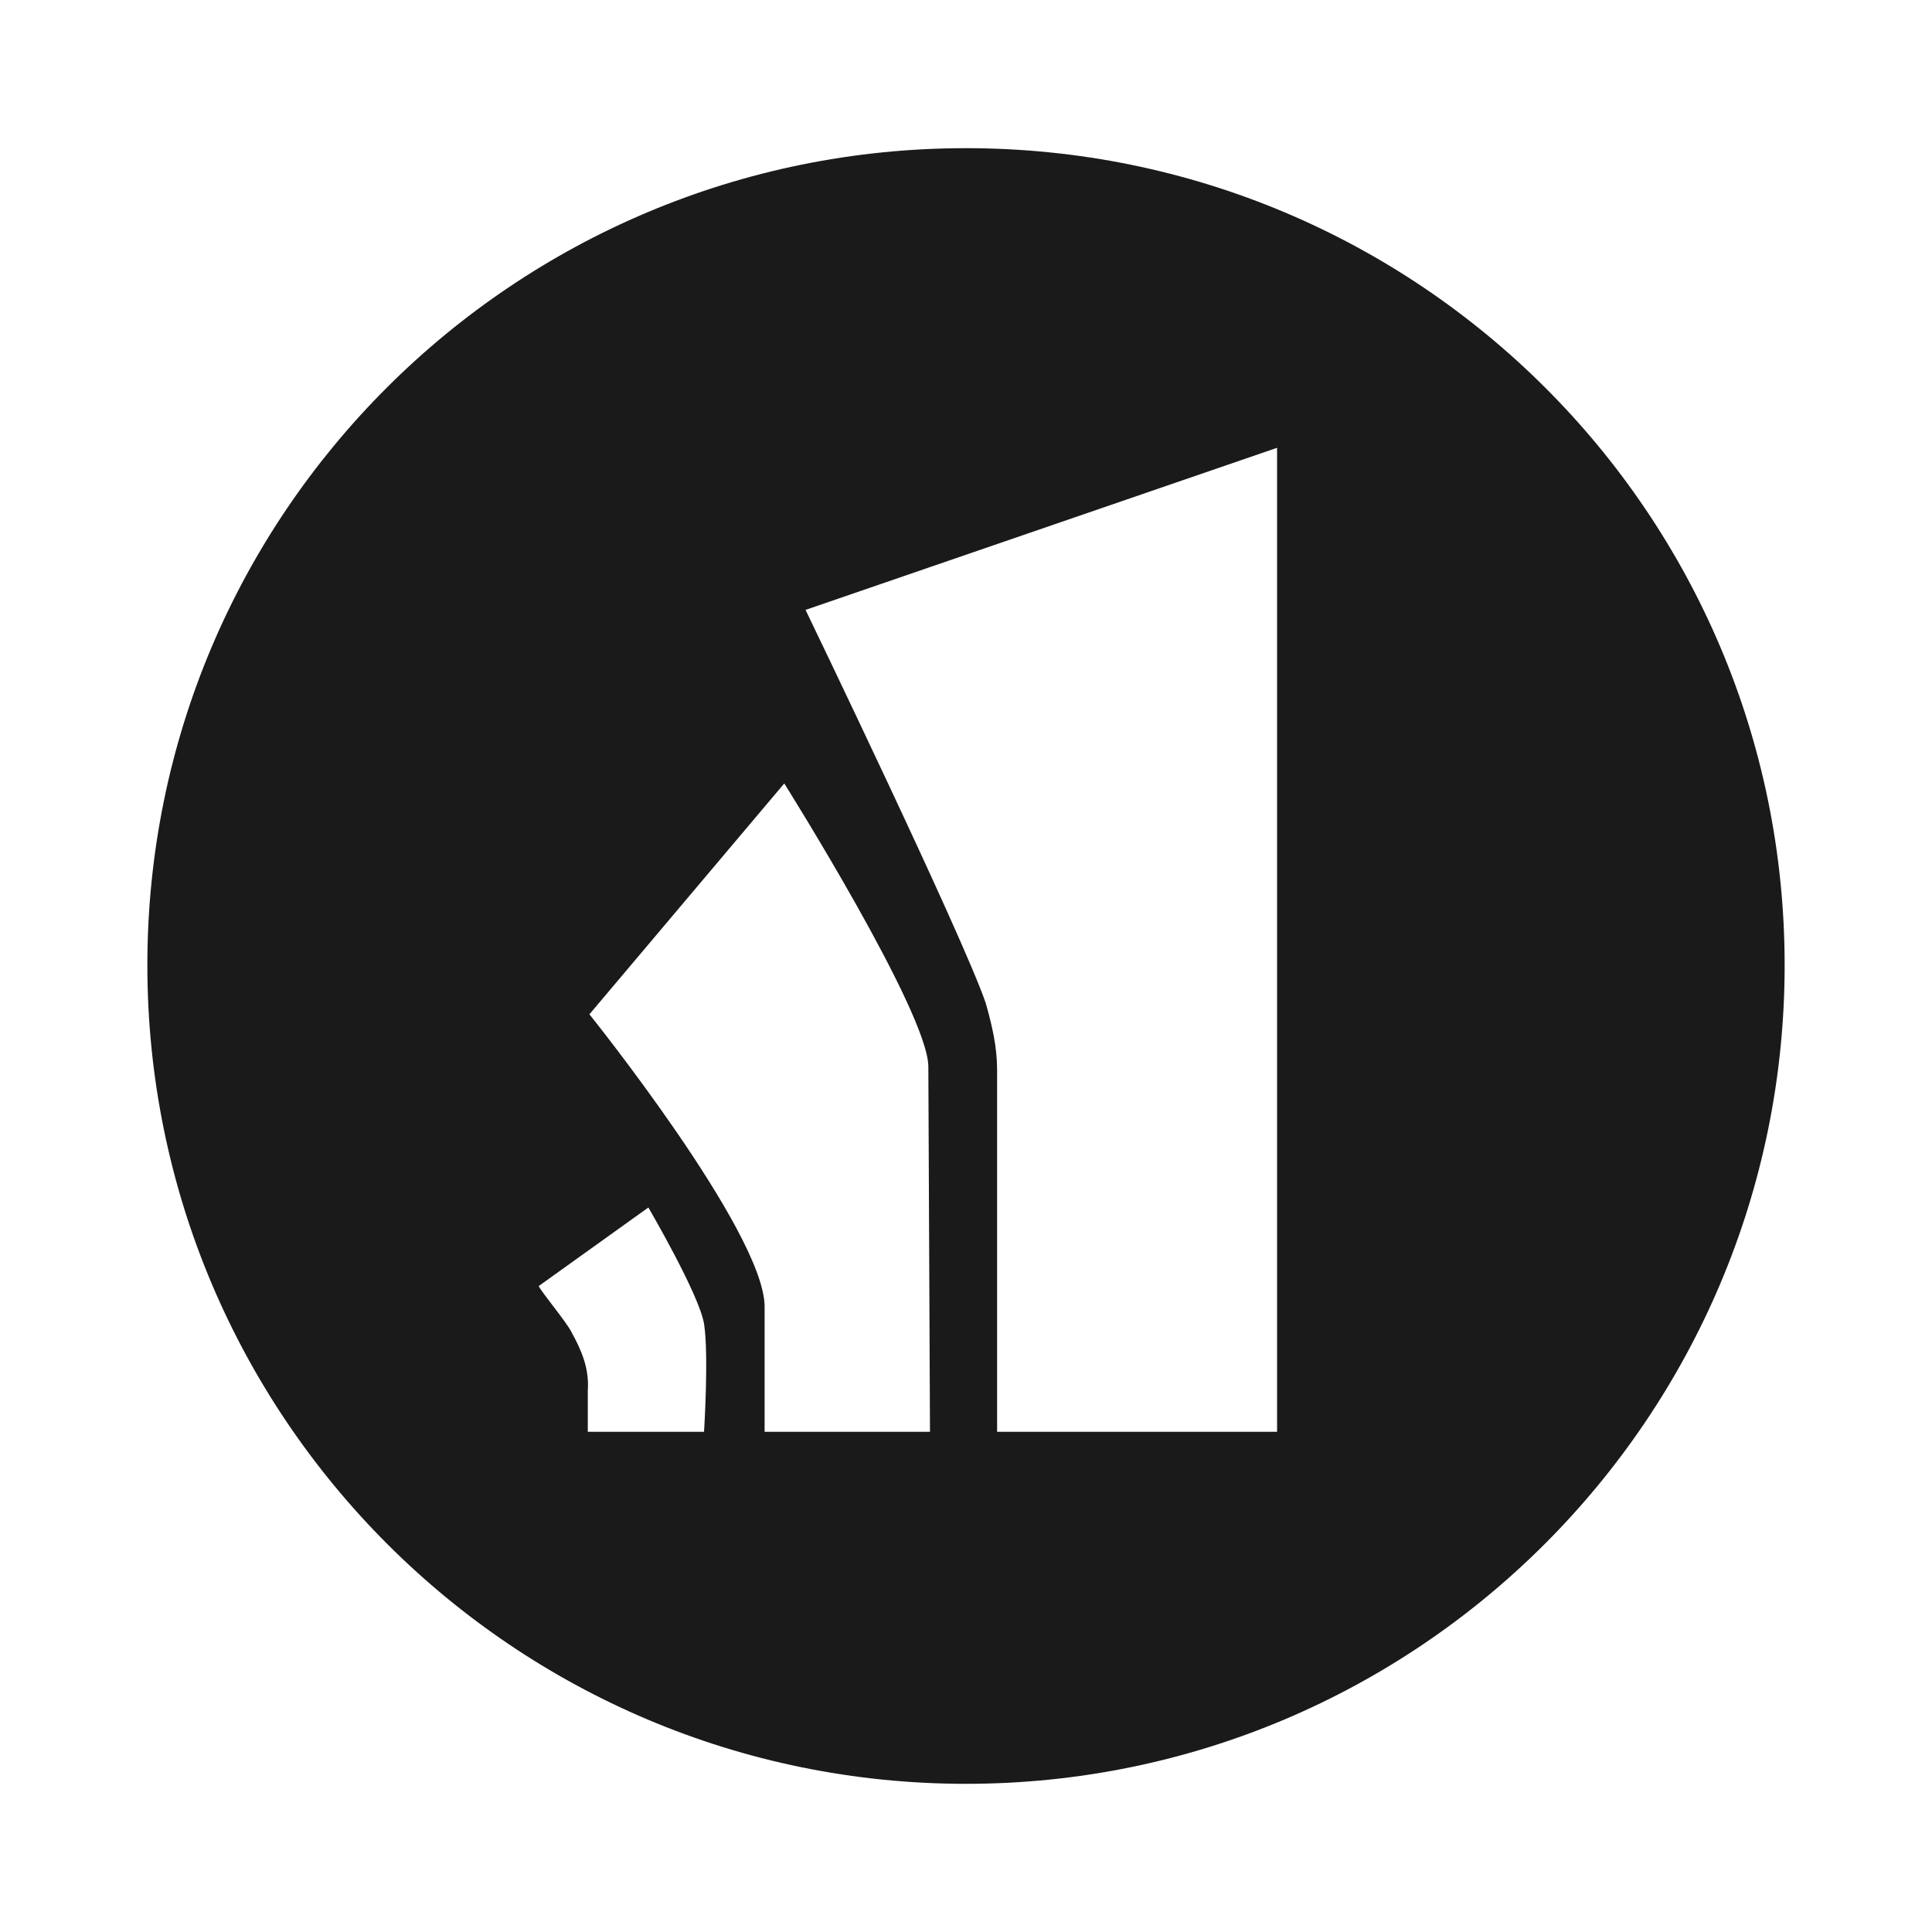
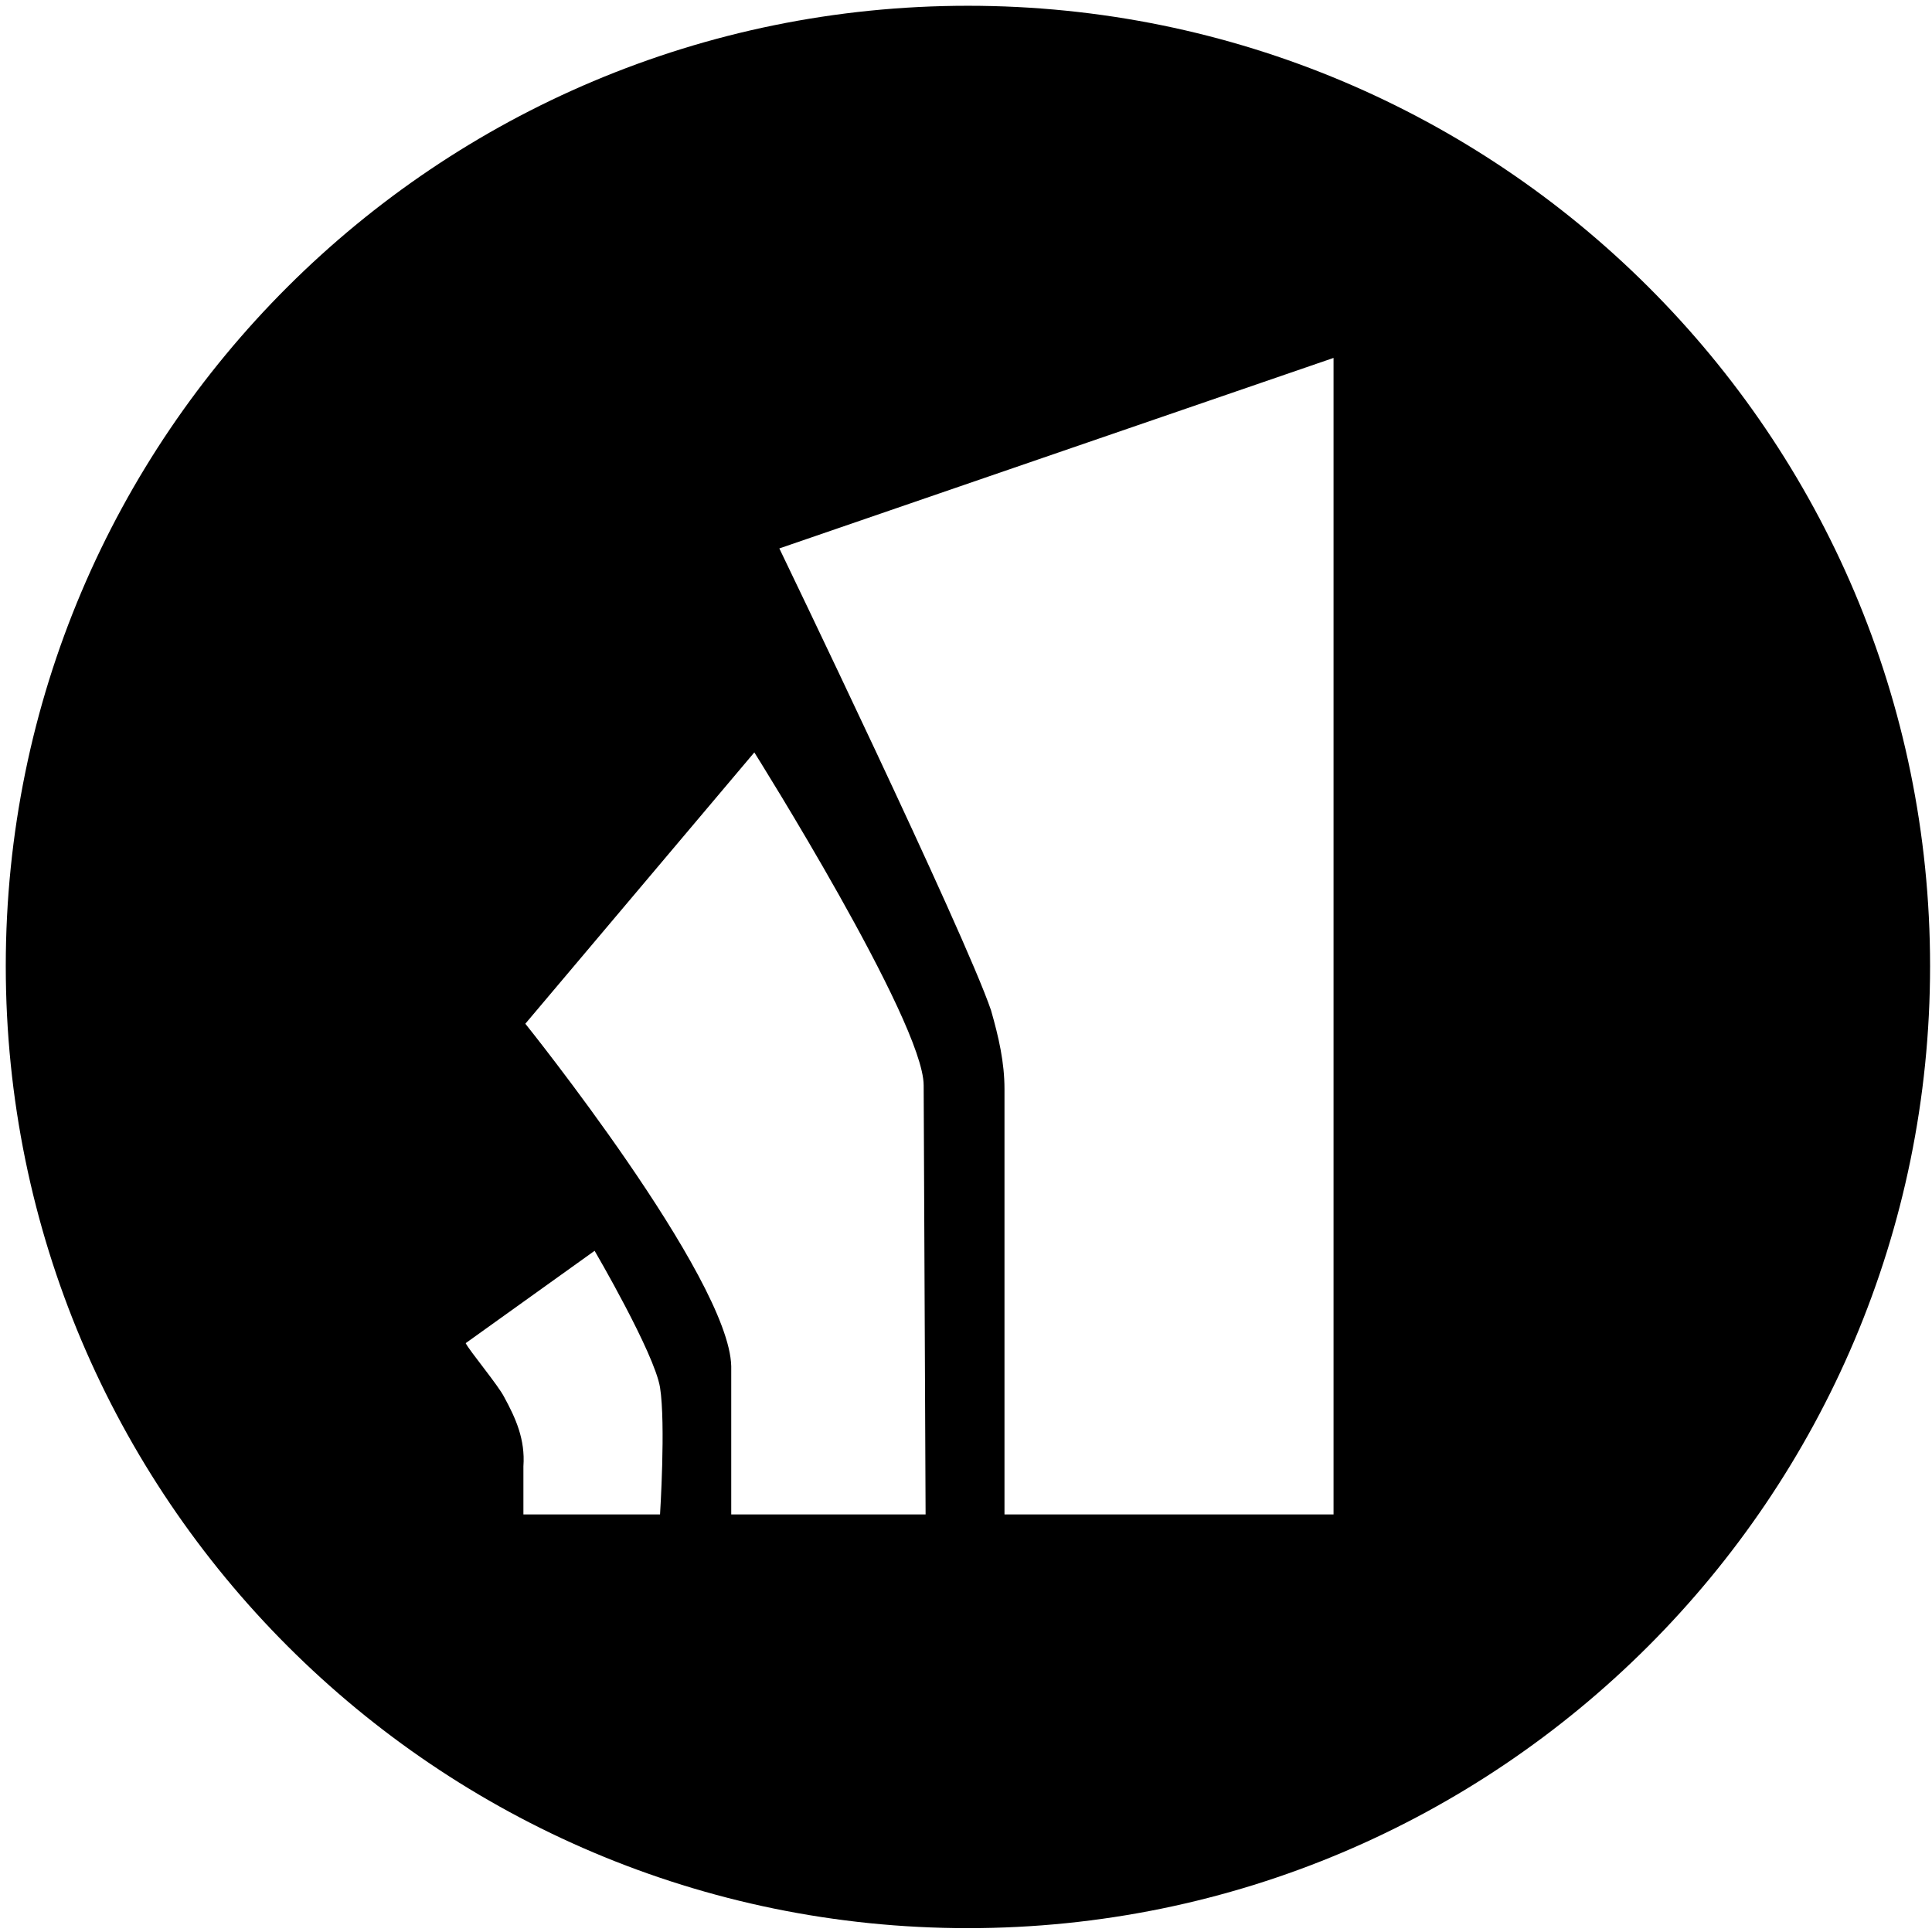
- <svg xmlns="http://www.w3.org/2000/svg" viewBox="-89.0 -1089.5 1180.0 1180.0">
-   <path transform="scale(1,-1)" d="M501 999C225 999 1 776 1 500C1 224 225 0 501 0C777 0 1001 224 1001 500C1001 776 777 999 501 999ZM341 215H270C270 215 270 232 270 240C271 254 266 265 260 276C257 282 242 300 240 304L307 352C307 352 338 299 341 281C344 262 341 215 341 215ZM378 215V292C377 338 271 470 271 470L390 611C390 611 478 471 478 438L479 215H378ZM691 215H520V436C520 450 517 463 513 477C499 518 403 717 403 717L691 816V215Z" fill="#1a1a1a" />
+ <svg xmlns="http://www.w3.org/2000/svg" viewBox="-2 -1002 1004 1004">
+   <path transform="scale(1,-1)" d="M501 999C225 999 1 776 1 500C1 224 225 0 501 0C777 0 1001 224 1001 500C1001 776 777 999 501 999ZM341 215H270C270 215 270 232 270 240C271 254 266 265 260 276C257 282 242 300 240 304L307 352C307 352 338 299 341 281C344 262 341 215 341 215ZM378 215V292C377 338 271 470 271 470L390 611C390 611 478 471 478 438L479 215H378ZM691 215H520V436C520 450 517 463 513 477C499 518 403 717 403 717L691 816V215Z" />
</svg>
